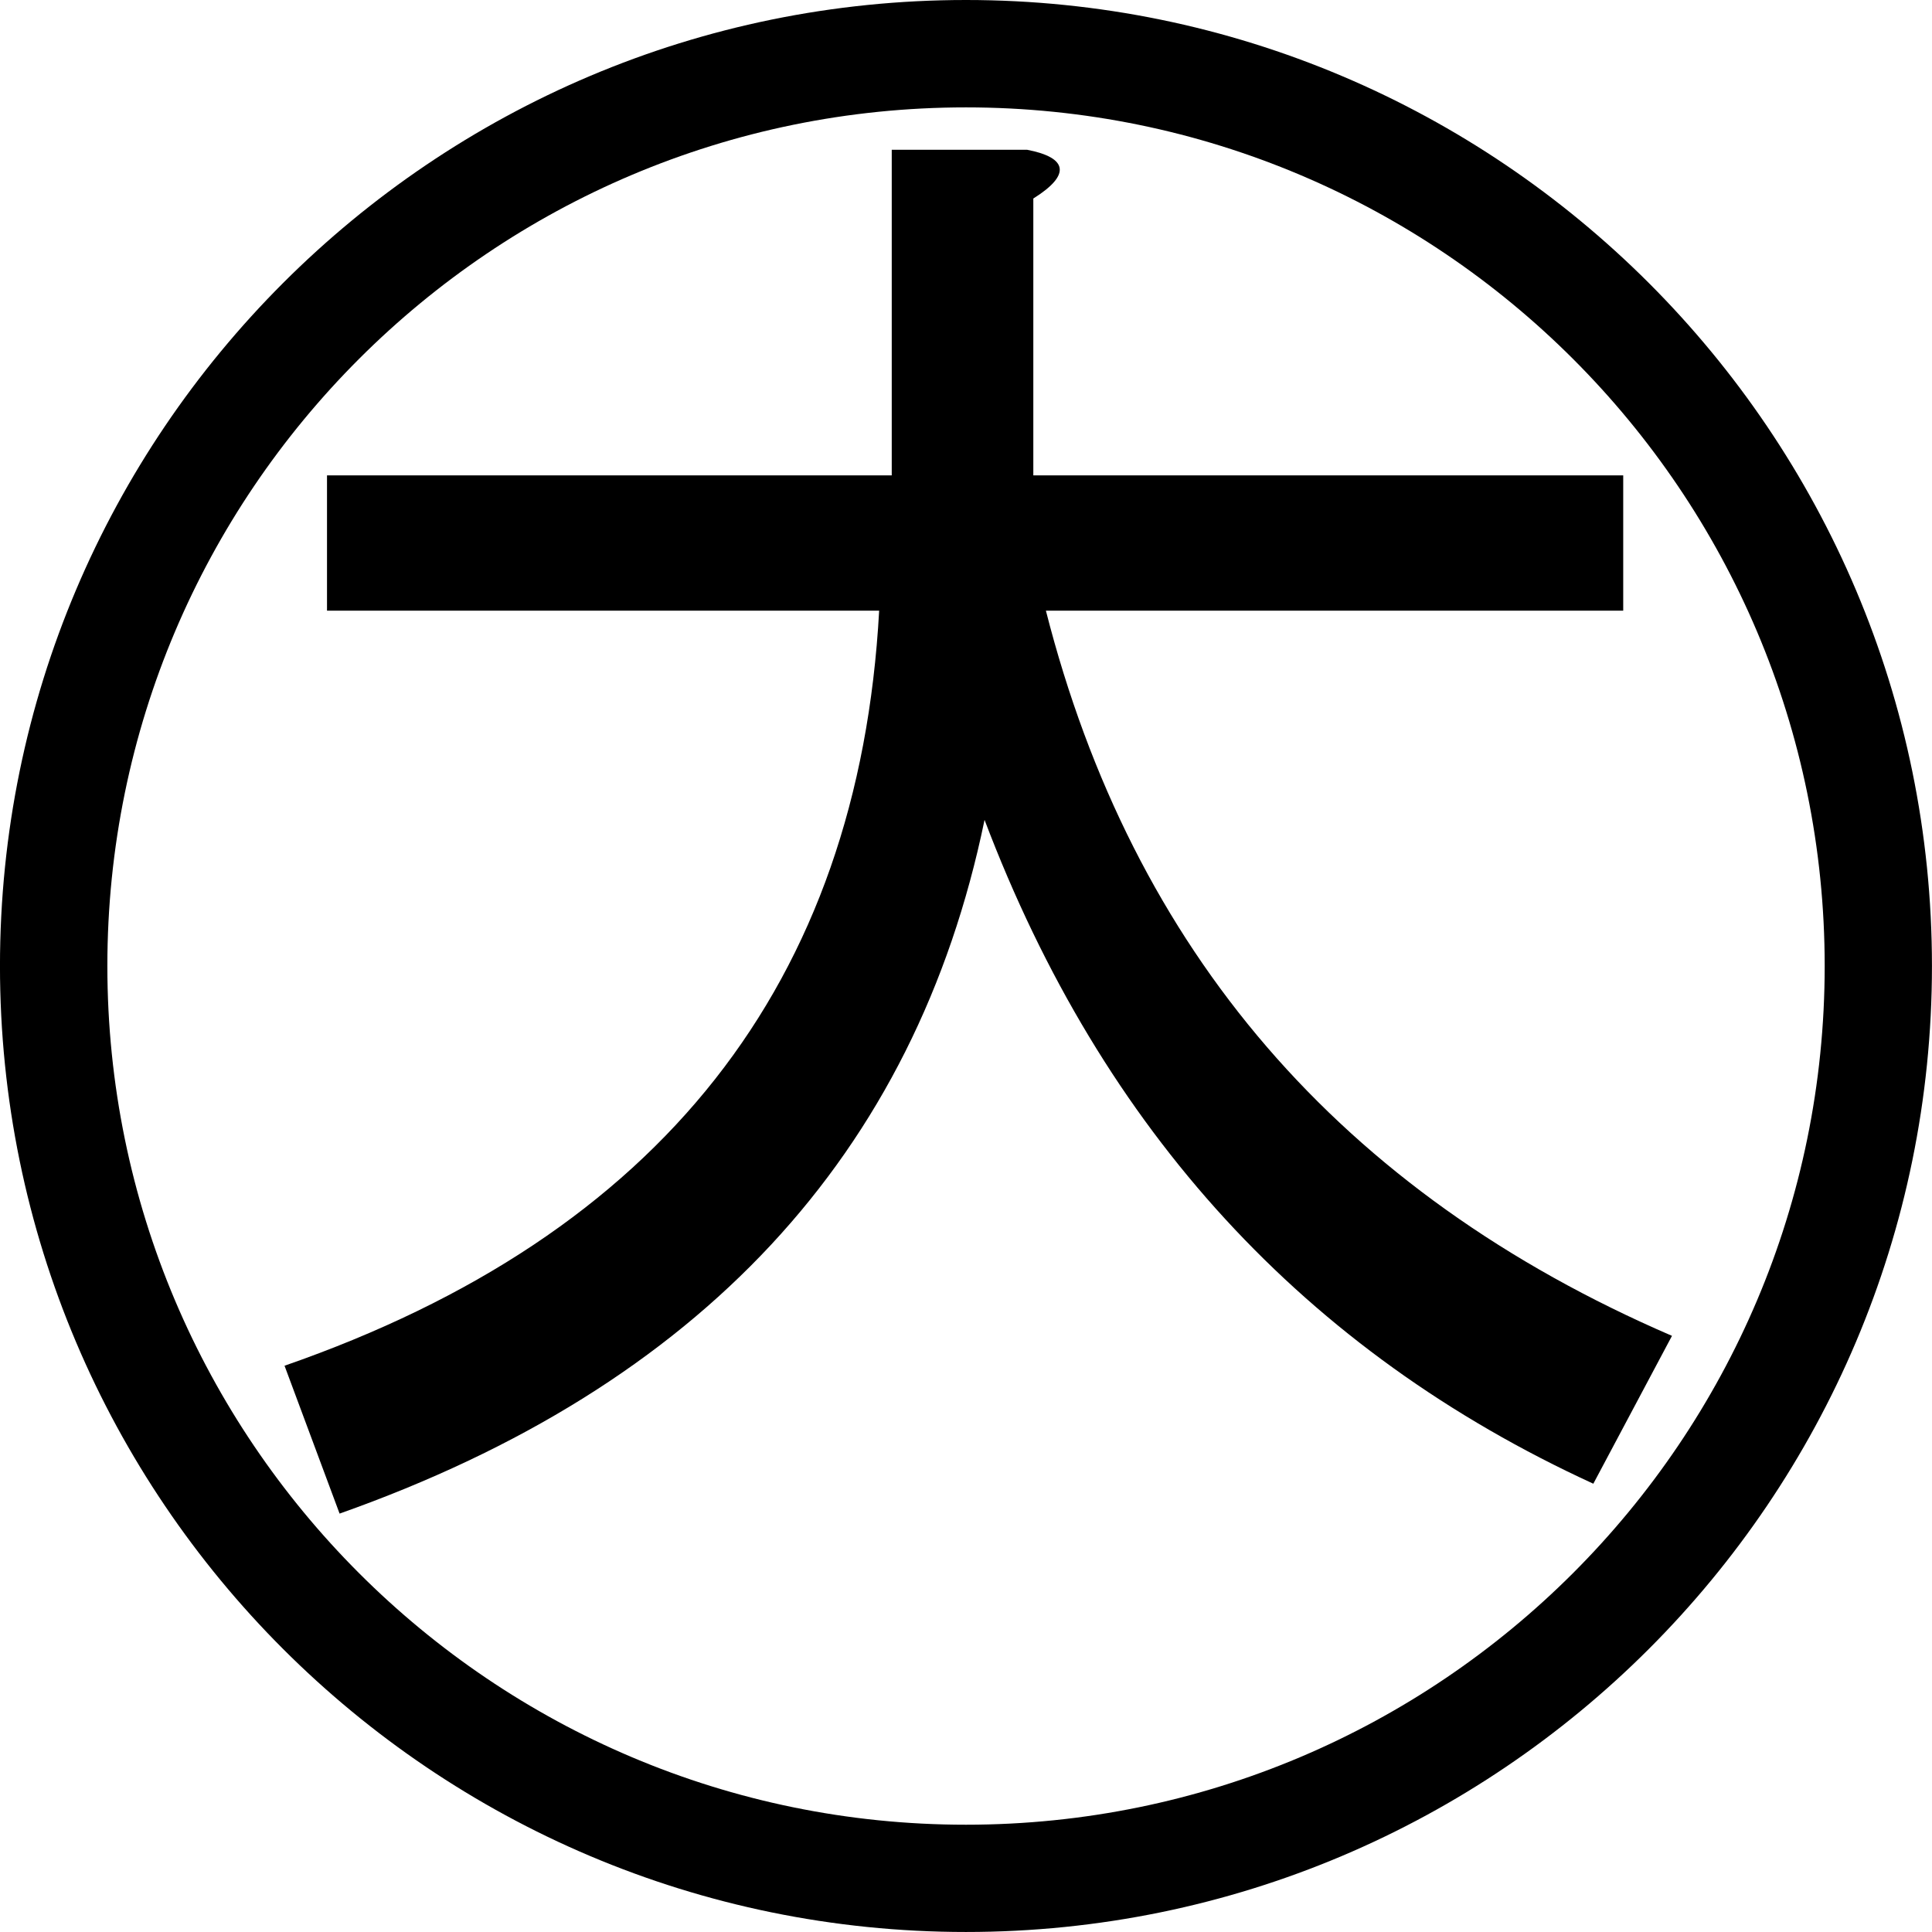
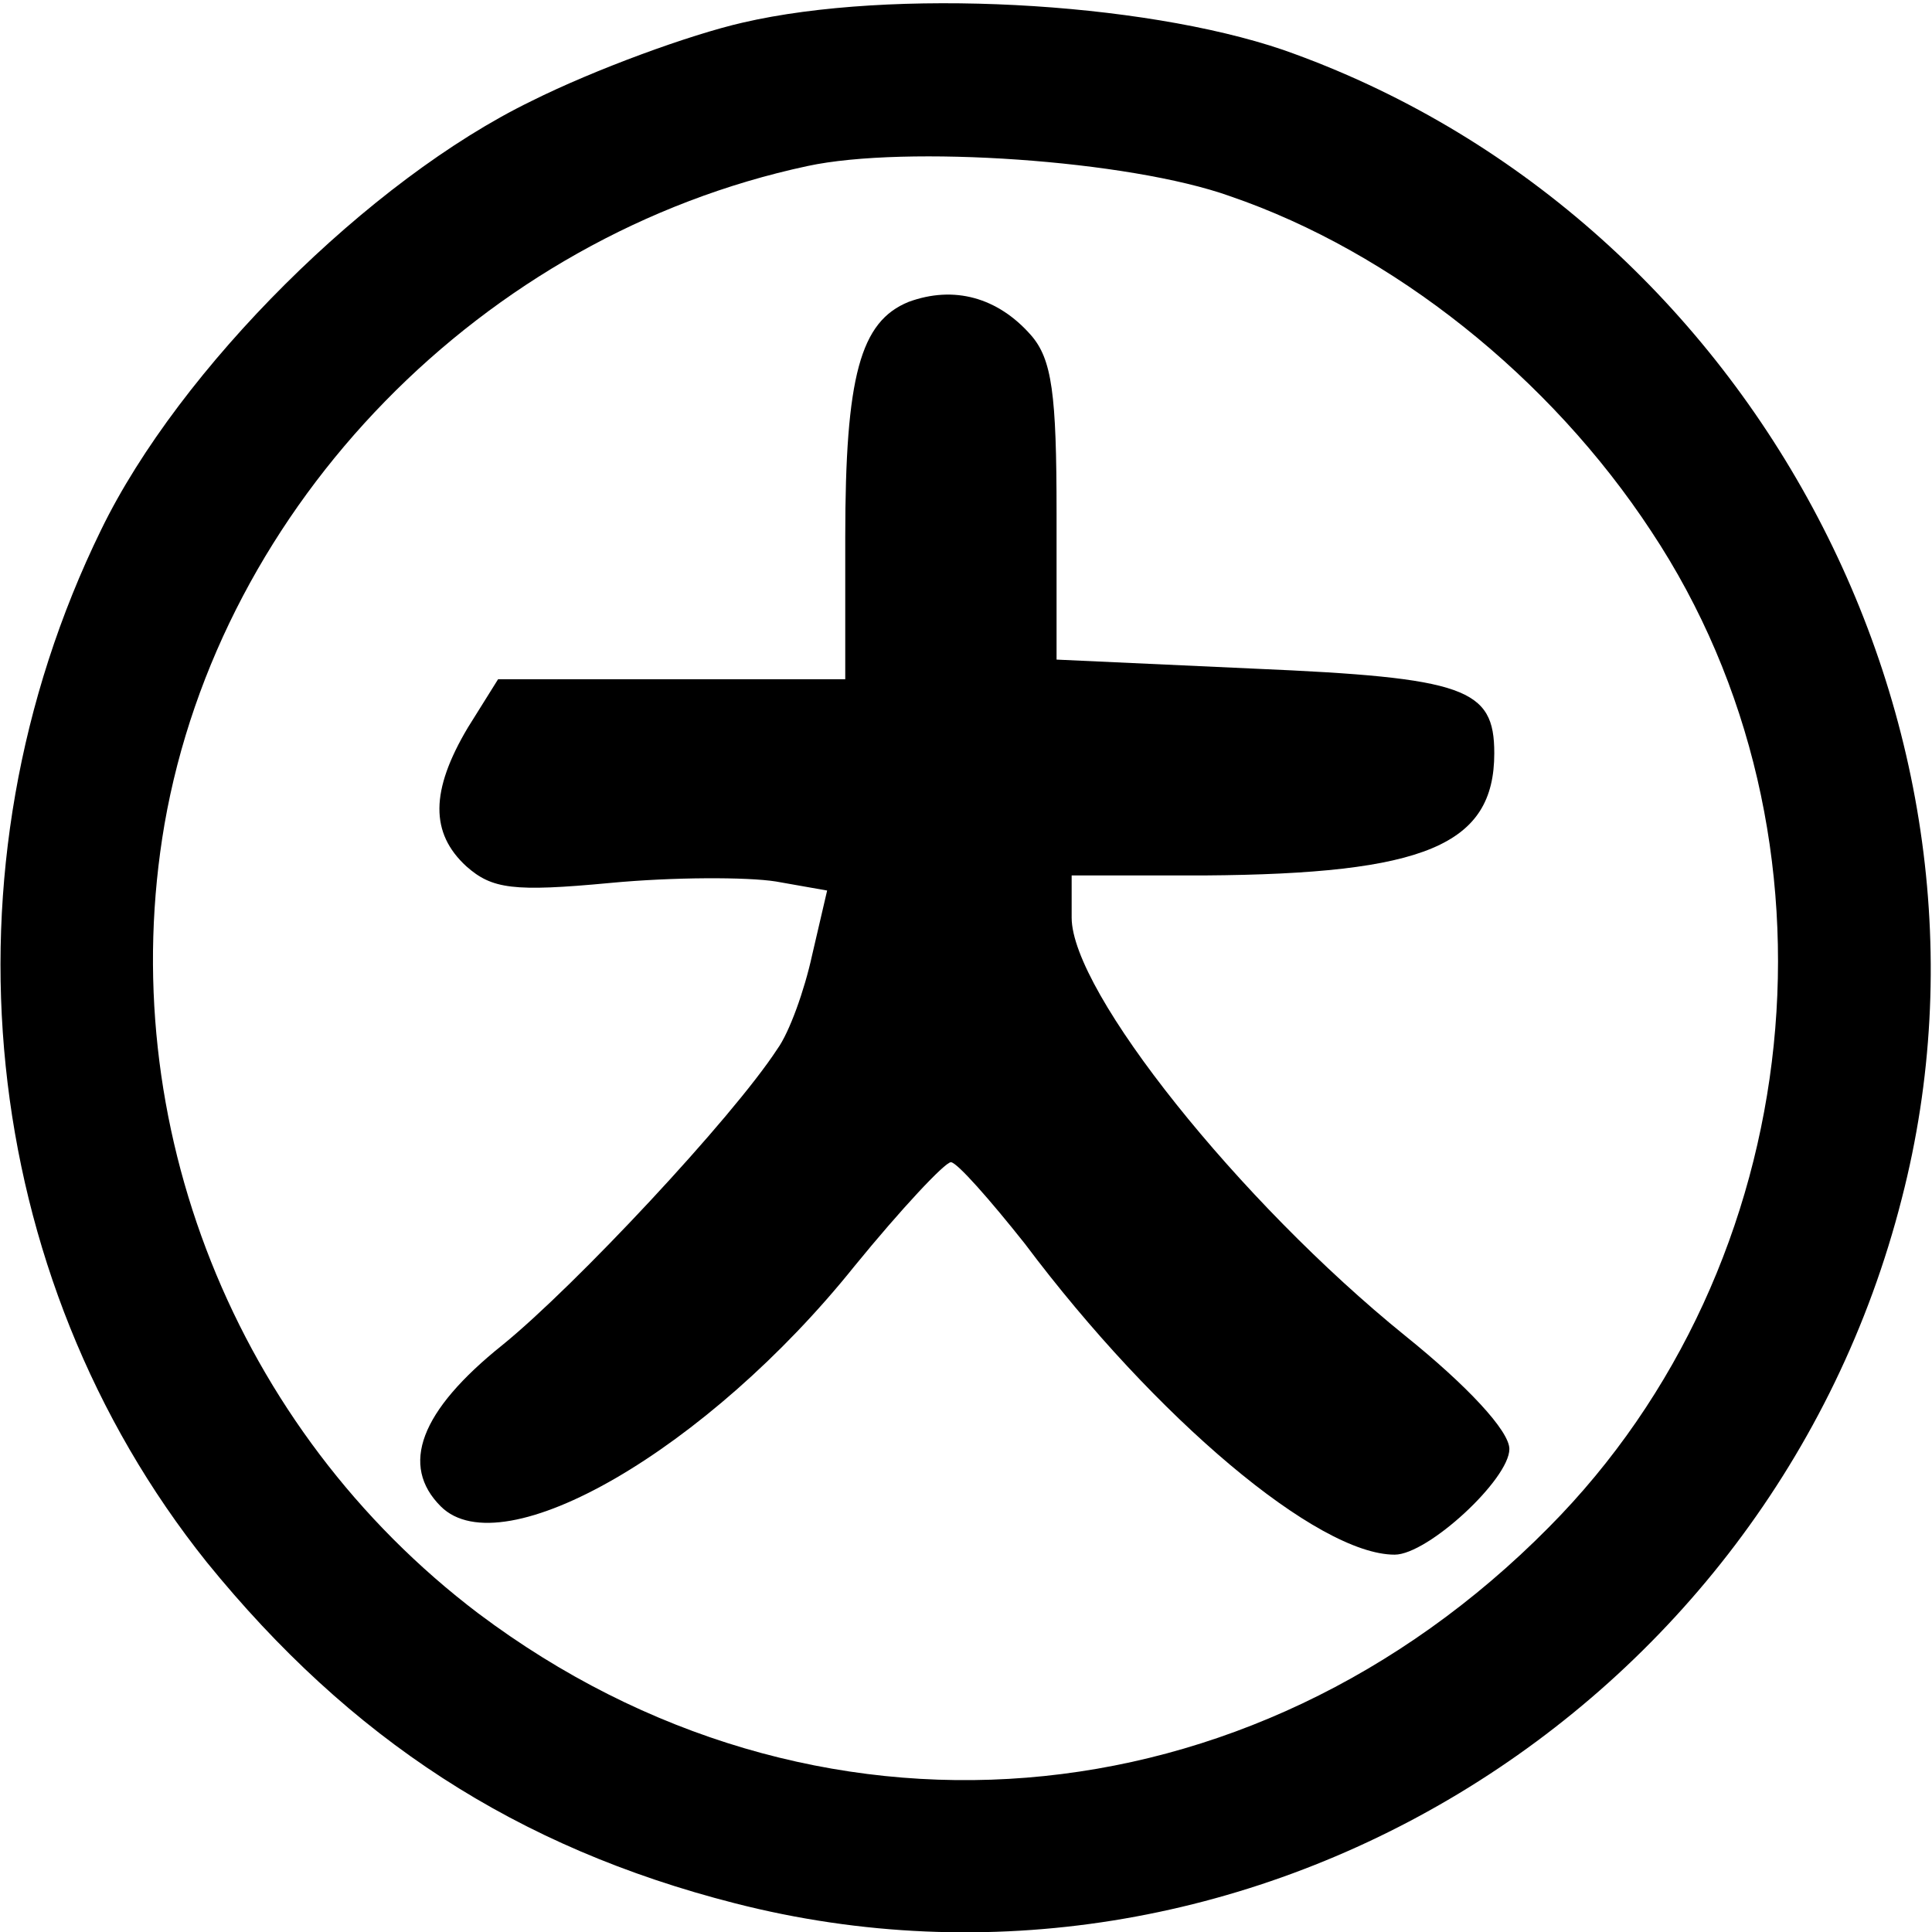
- <svg xmlns="http://www.w3.org/2000/svg" width="100%" height="100%" viewBox="0 0 18 18" version="1.1" xml:space="preserve" style="fill-rule:evenodd;clip-rule:evenodd;stroke-linejoin:round;stroke-miterlimit:2;">
-   <g transform="matrix(1.1305,0,0,1.1305,-2.28611,-2.93929)">
-     <path d="M9.983,2.6C14.377,2.6 17.944,6.167 17.944,10.561C17.944,14.955 14.377,18.522 9.983,18.522C5.589,18.522 2.022,14.955 2.022,10.561C2.022,6.167 5.589,2.6 9.983,2.6ZM9.983,3.485C13.889,3.485 17.06,6.655 17.06,10.561C17.06,14.467 13.889,17.638 9.983,17.638C6.078,17.638 2.907,14.467 2.907,10.561C2.907,6.655 6.078,3.485 9.983,3.485Z" />
-   </g>
-   <g transform="matrix(1.22133,0,0,1.22133,-5.33975,6.56319)">
-     <g transform="matrix(12,0,0,12,5.78661,5.28452)">
-       <path d="M0.063,-0.02C0.302,-0.103 0.428,-0.263 0.441,-0.5L0.09,-0.5L0.09,-0.586L0.449,-0.586L0.449,-0.793L0.535,-0.793C0.561,-0.788 0.563,-0.777 0.539,-0.762L0.539,-0.586L0.914,-0.586L0.914,-0.5L0.547,-0.5C0.602,-0.284 0.734,-0.13 0.945,-0.039L0.895,0.055C0.712,-0.029 0.583,-0.169 0.508,-0.367C0.464,-0.154 0.327,-0.007 0.098,0.074L0.063,-0.02Z" style="fill-rule:nonzero;" />
+ <svg xmlns="http://www.w3.org/2000/svg" width="128pt" height="128pt" viewBox="0 0 128 128" fill-rule="evenodd">
+   <g>
+     <g>
+       <path style="stroke:none; fill:#000000" d="M 49.2 1.5C 45.7 2.3 39.4 4.6 35.2 6.7C 24.5 11.9 11.9 24.4 6.7 35.1C -4.3 57.6 -1.5 84.5 13.7 103.5C 23.2 115.2 34.2 122.4 48.7 126.1C 82.3 134.7 117.3 113.6 126 79.4C 134.1 48 115.8 14.1 85 3.3C 75.6 0.1 59.1 -0.8 49.2 1.5zM 81.5 13C 92.3 16.7 102.7 25 109.4 35.2C 122.8 55.4 119.9 83.8 102.6 101.2C 82.8 121.2 53.8 123.5 31.7 106.9C 15.6 94.7 7.5 74.4 10.9 54.6C 14.6 33.4 32 15.6 53.5 11C 60 9.6 74.8 10.6 81.5 13z" />
+       <path style="stroke:none; fill:#000000" d="M 60.2 20C 57 21.3 56 24.9 56 35.6L 56 45L 44.5 45L 33 45L 31 48.2C 28.5 52.4 28.5 55.2 30.9 57.4C 32.6 58.9 34 59.1 40.4 58.5C 44.6 58.1 49.5 58.1 51.4 58.4L 54.8 59L 53.8 63.3C 53.3 65.6 52.3 68.4 51.5 69.5C 48.5 74.1 38.1 85.2 33.3 89.1C 27.8 93.5 26.5 97.1 29.2 99.8C 33.3 103.9 46.9 96 56.6 83.9C 59.7 80.1 62.6 77 63 77C 63.4 77 65.6 79.5 67.9 82.4C 76.6 94 87.3 103 92.4 103C 94.6 103 100 98 100 96C 100 94.8 97.2 91.8 93.1 88.5C 82.1 79.6 71 65.7 71 60.8L 71 58L 79.8 58C 94.4 57.9 99 56 99 49.9C 99 45.6 97.1 44.9 83.1 44.3L 70 43.7L 70 34C 70 26.1 69.7 23.8 68.3 22.2C 66.1 19.7 63.2 18.9 60.2 20z" />
    </g>
  </g>
</svg>
